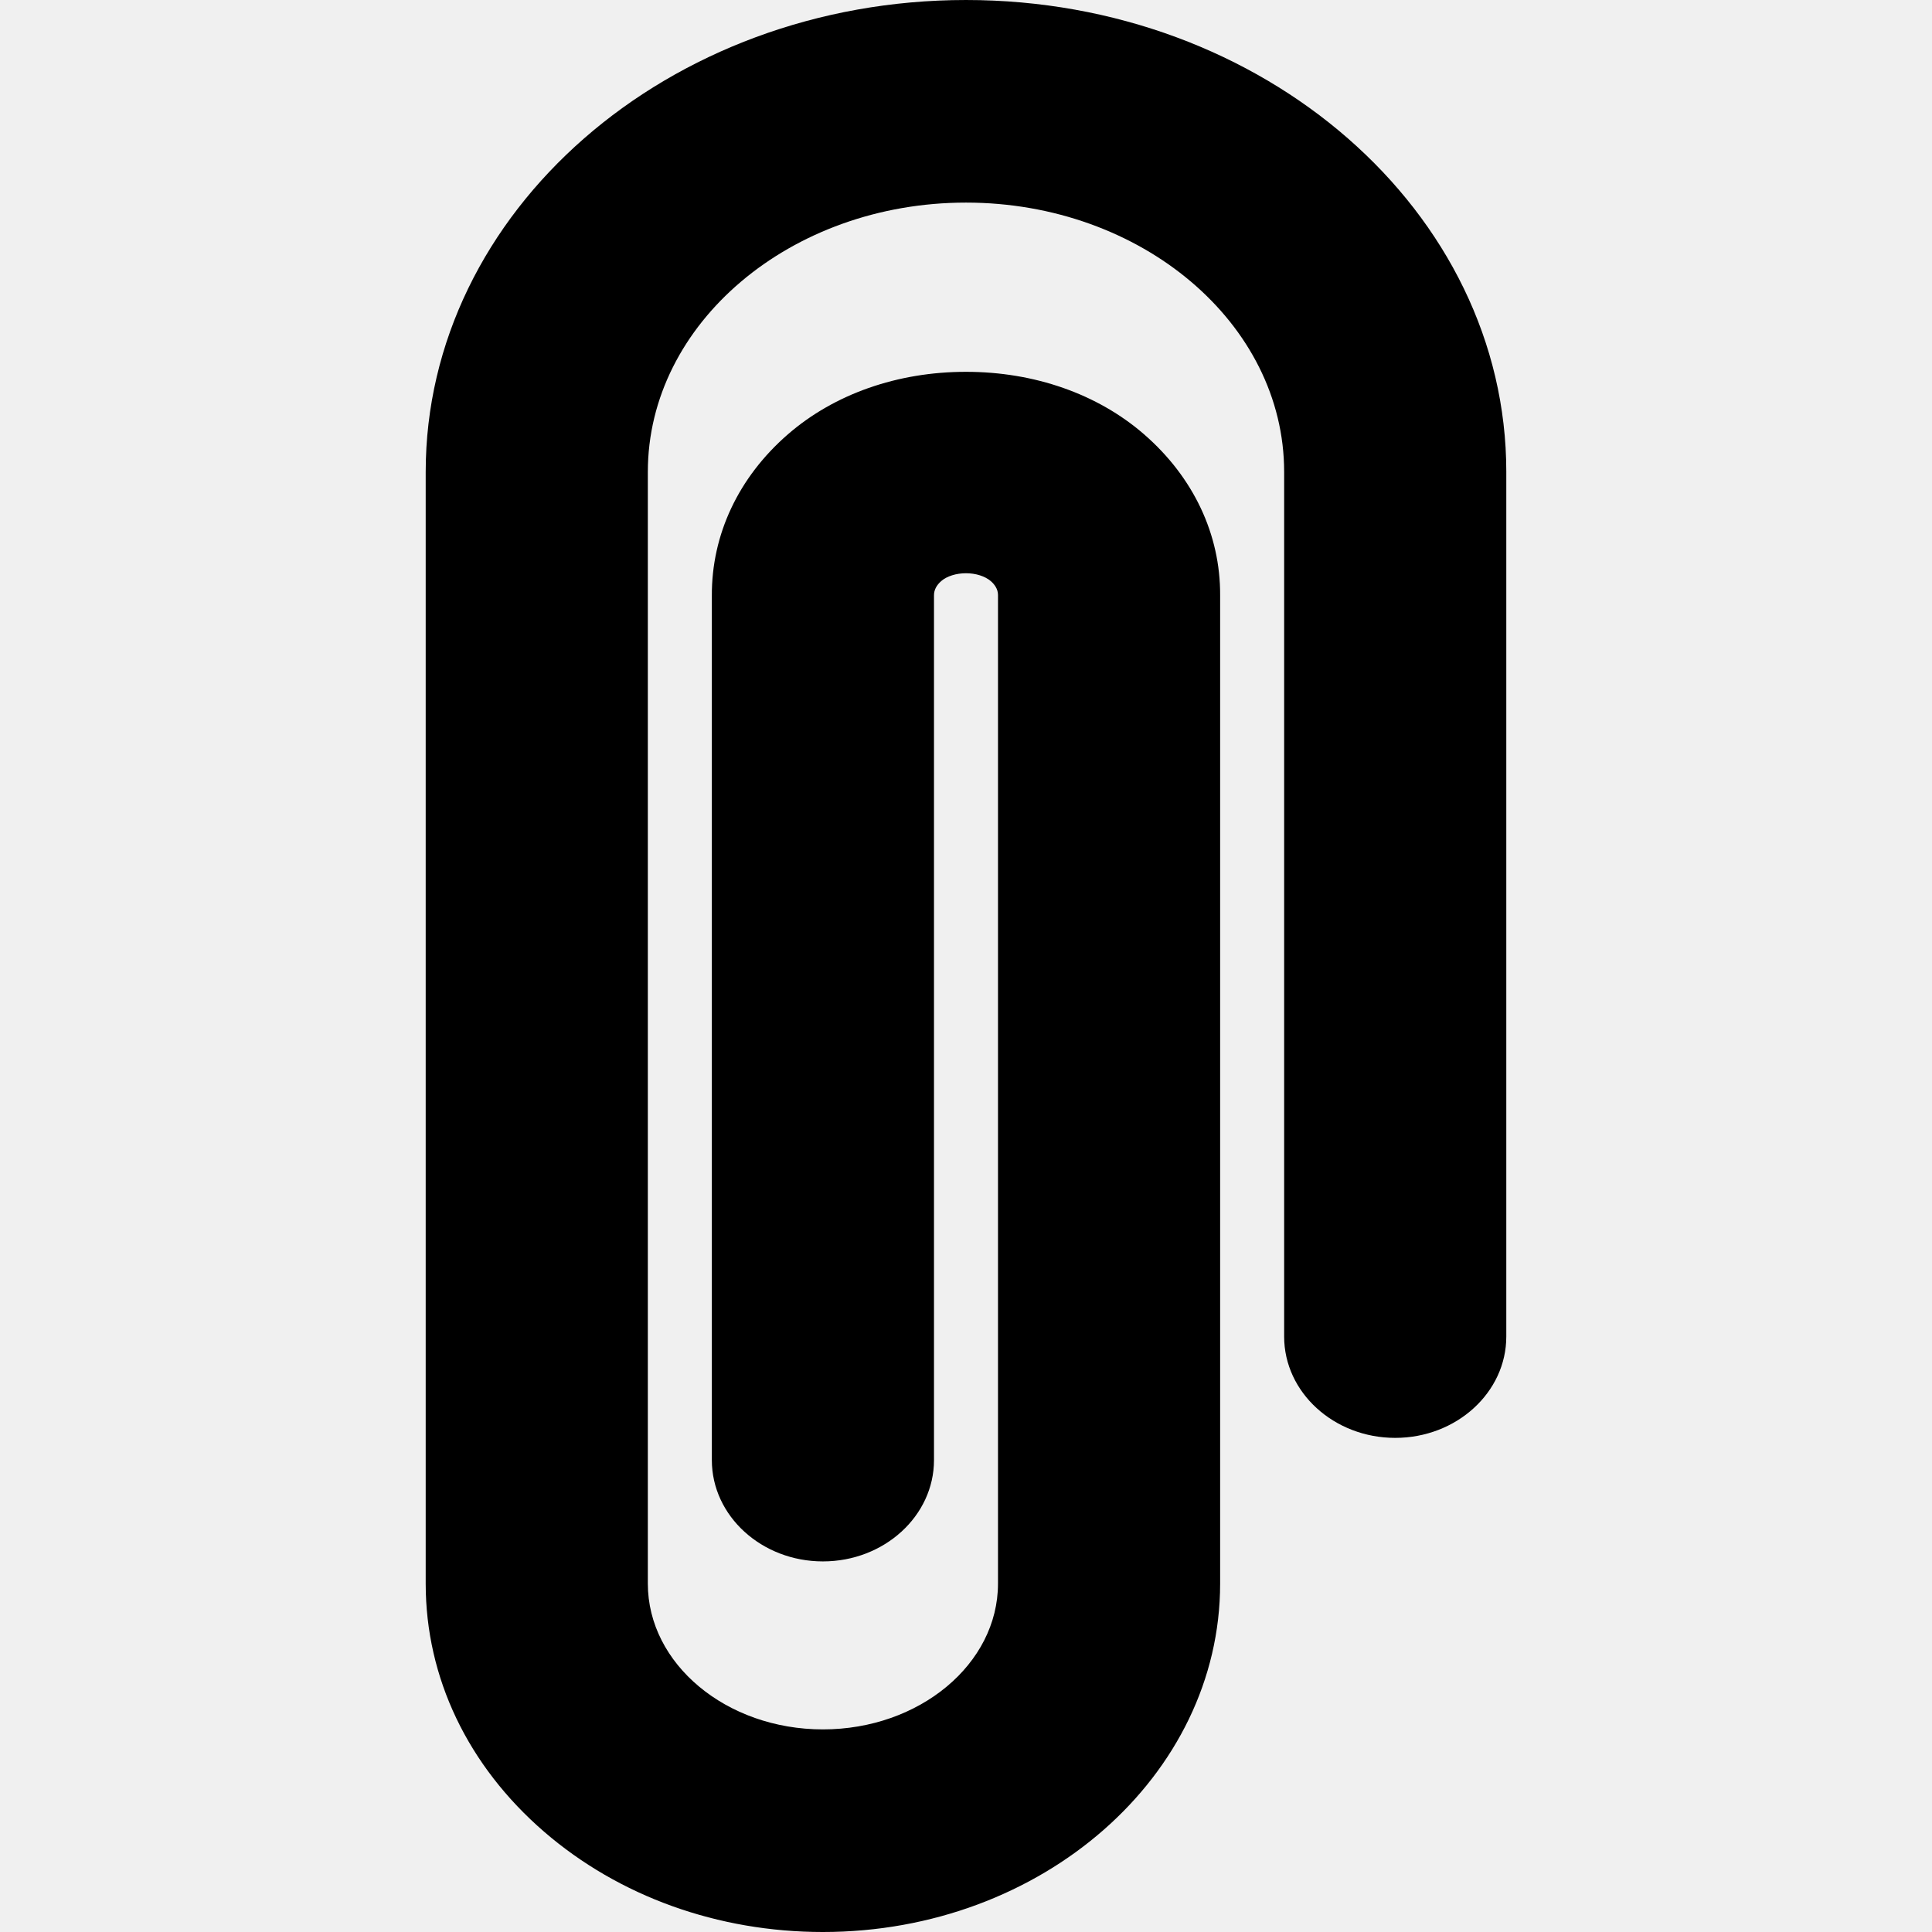
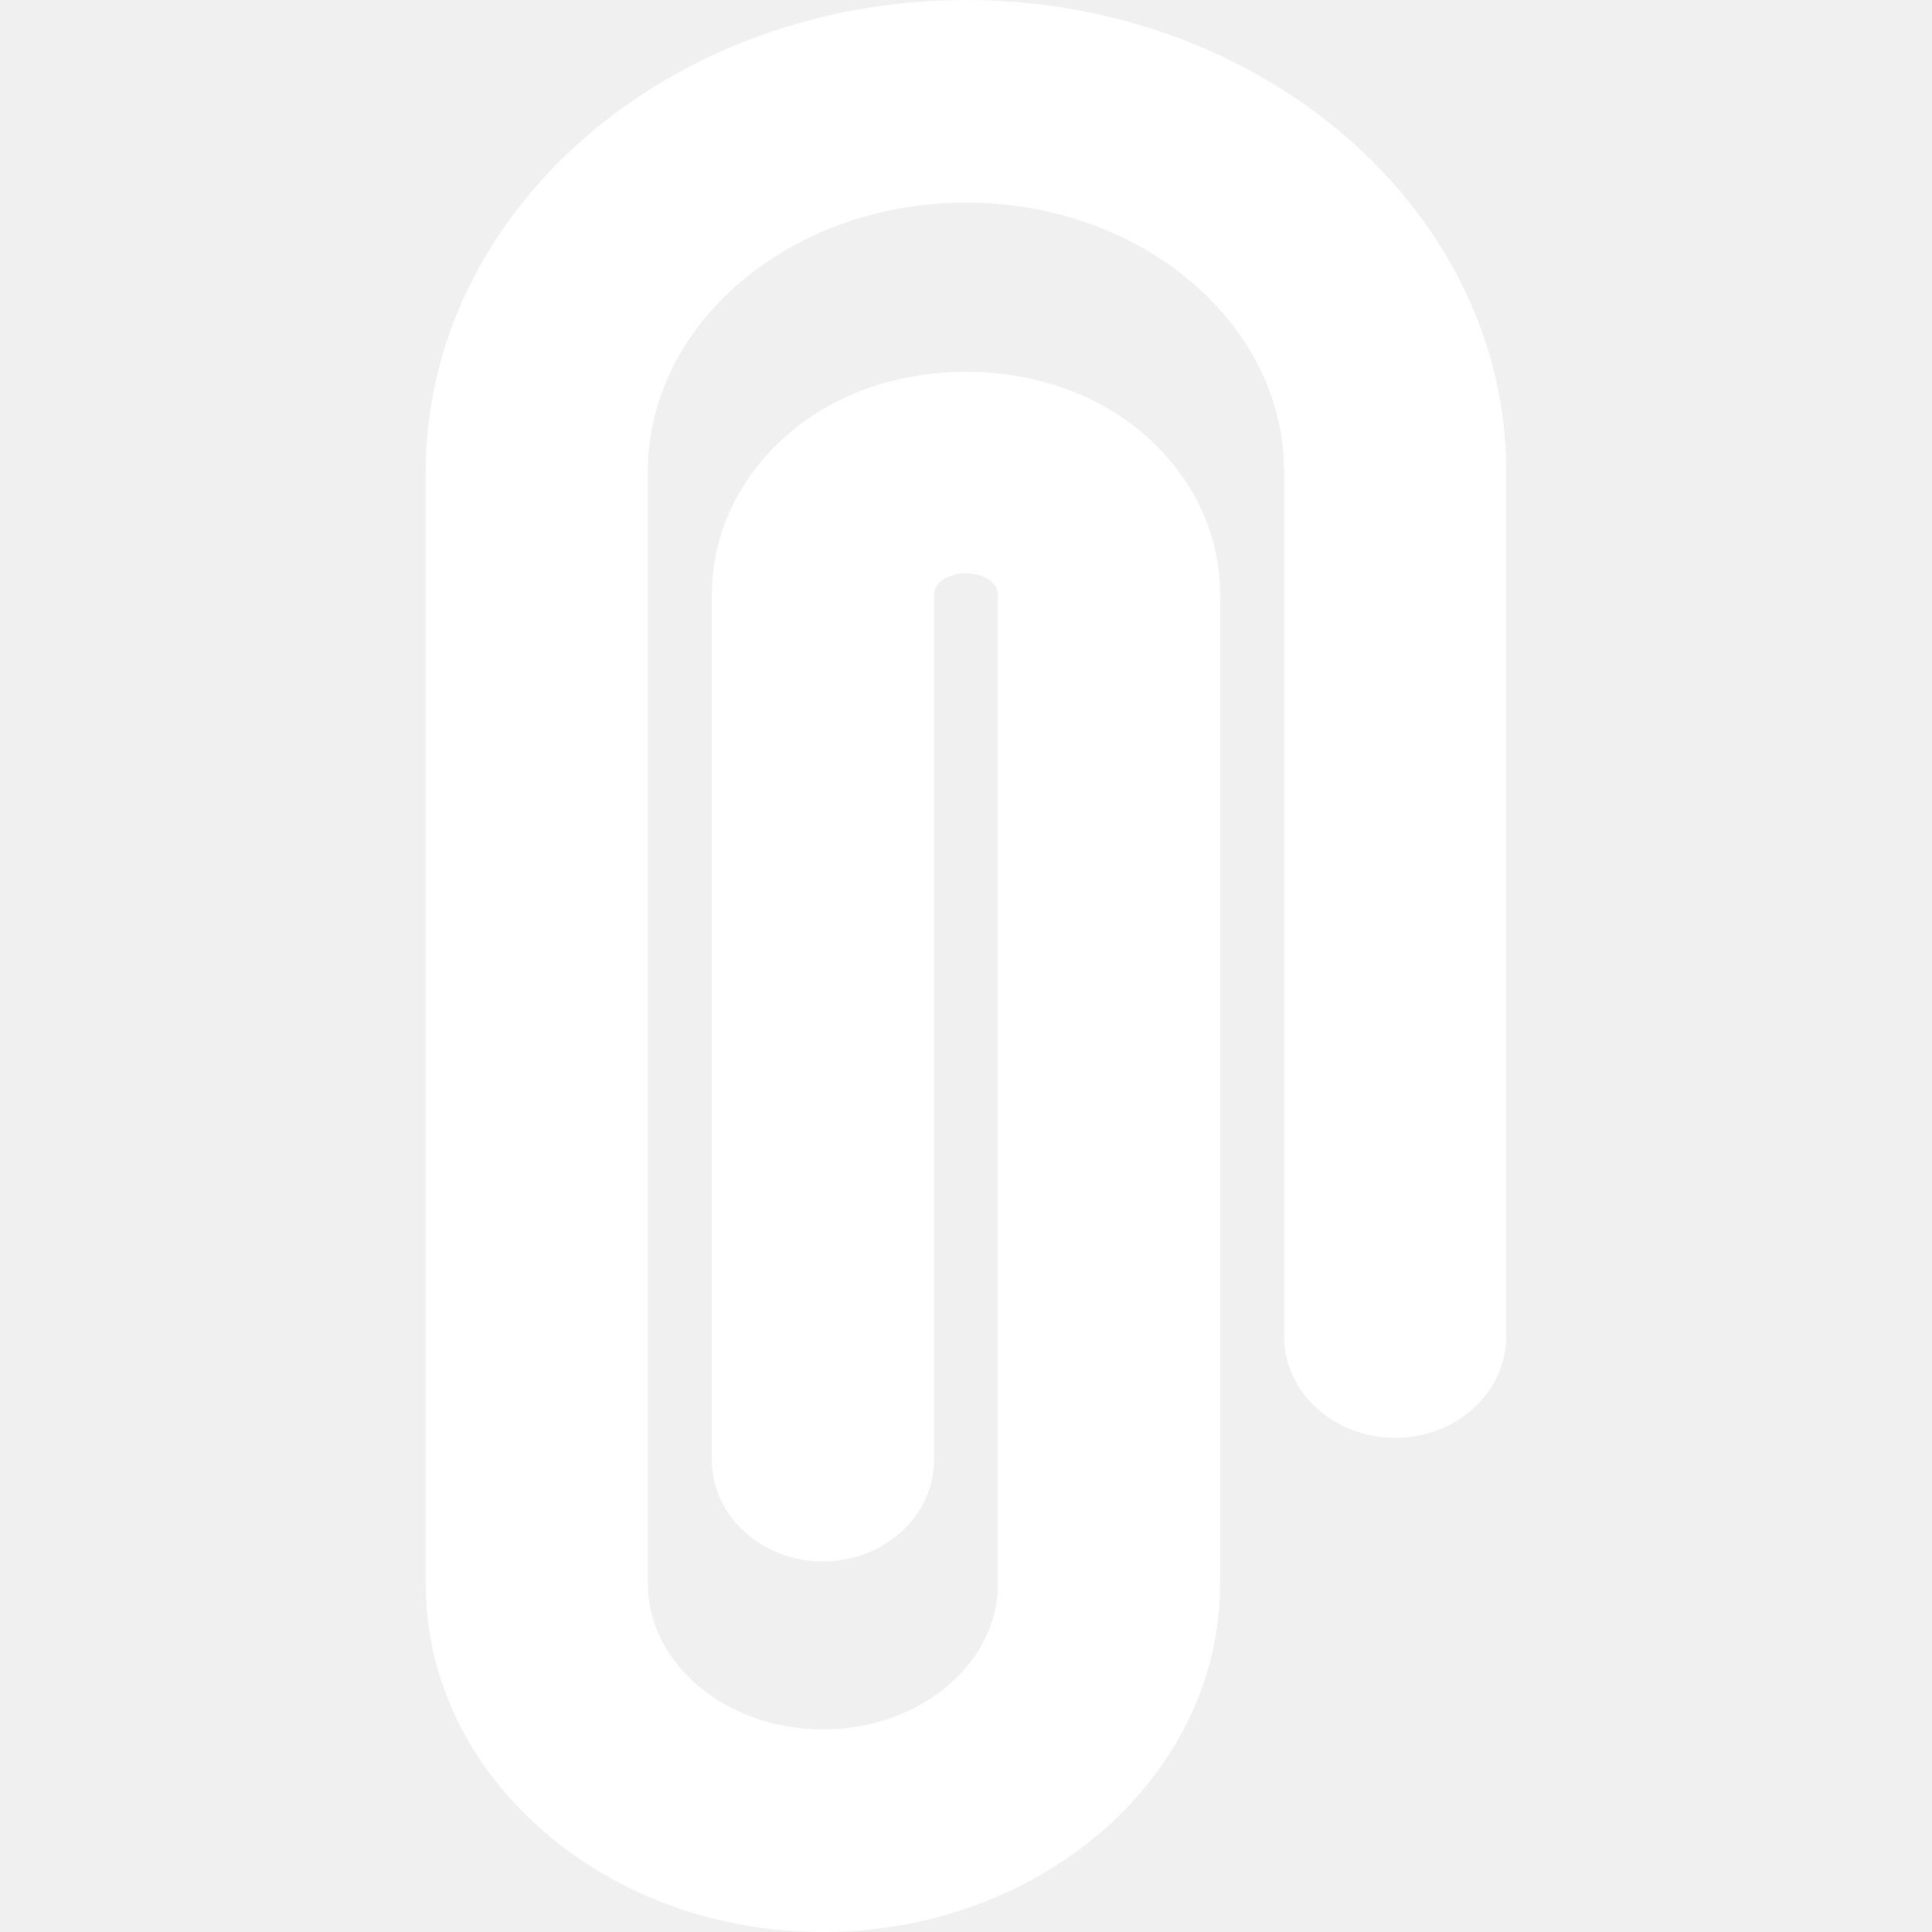
- <svg xmlns="http://www.w3.org/2000/svg" fill="#000000" version="1.1" id="Capa_1" width="30px" height="30px" viewBox="0 0 598.16 598.159" xml:space="preserve">
+ <svg xmlns="http://www.w3.org/2000/svg" fill="#ffffff" version="1.1" id="Capa_1" width="30px" height="30px" viewBox="0 0 598.16 598.159" xml:space="preserve">
  <g>
    <g>
      <path d="M466.361,146.097C466.361,65.539,391.32,0,299.08,0c-92.241,0-167.281,65.539-167.281,146.097v344.207    c0,29.119,13.036,56.411,36.705,76.849c23.158,19.994,53.798,31.007,86.276,31.007c67.812,0,122.981-48.382,122.981-107.853    V184.343c0.107-18.865-8.265-36.613-23.574-49.899c-14.36-12.463-33.933-19.327-55.11-19.327c-21.178,0-40.75,6.863-55.111,19.327    c-15.309,13.287-23.684,31.065-23.574,50.062V452.06c0,17.292,15.425,31.362,34.388,31.362s34.389-14.07,34.389-31.362V184.343    c-0.006-1.658,0.75-3.136,2.252-4.449c1.735-1.5,4.614-2.417,7.656-2.417c3.041,0,5.921,0.921,7.705,2.46    c0.985,0.86,2.212,2.335,2.203,4.259v306.107c0,24.884-24.318,45.129-54.205,45.129c-29.887,0-54.205-20.245-54.205-45.129    V146.097c0.003-45.971,44.189-83.373,98.504-83.373c54.315,0,98.501,37.402,98.501,83.373v267.716    c0,17.292,15.426,31.362,34.389,31.362s34.389-14.07,34.389-31.362V146.097H466.361z" />
    </g>
  </g>
</svg>
